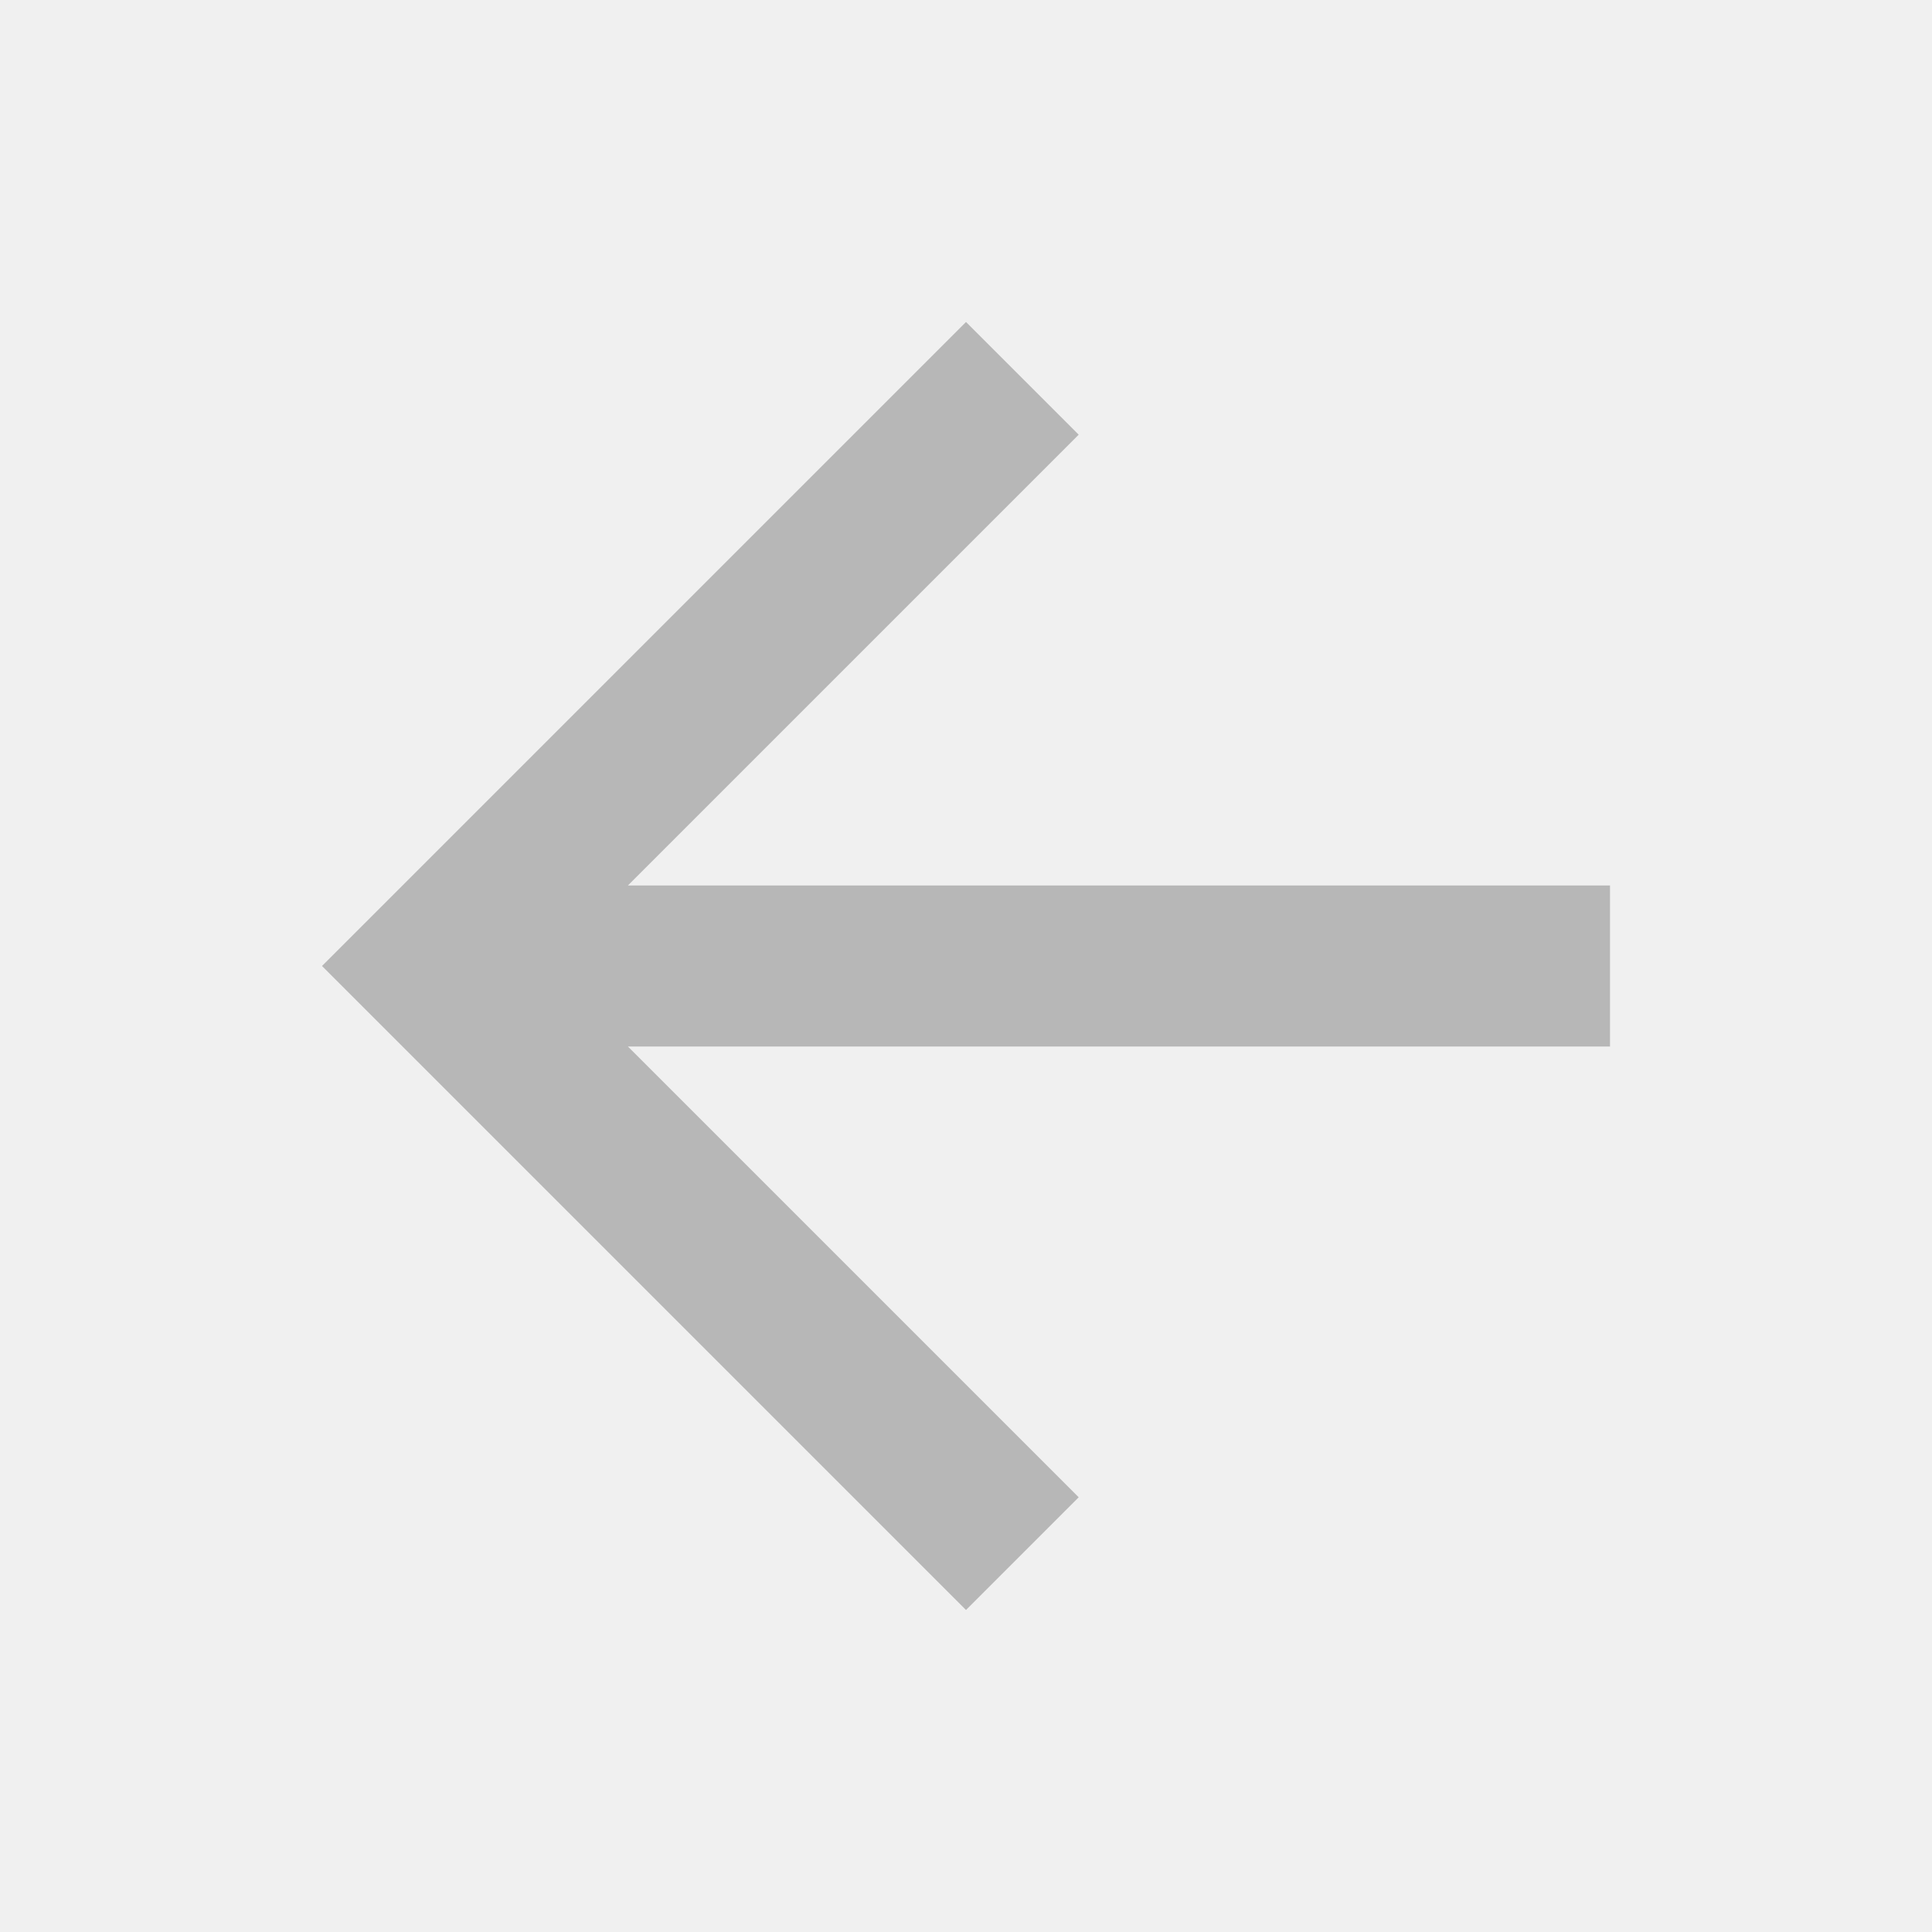
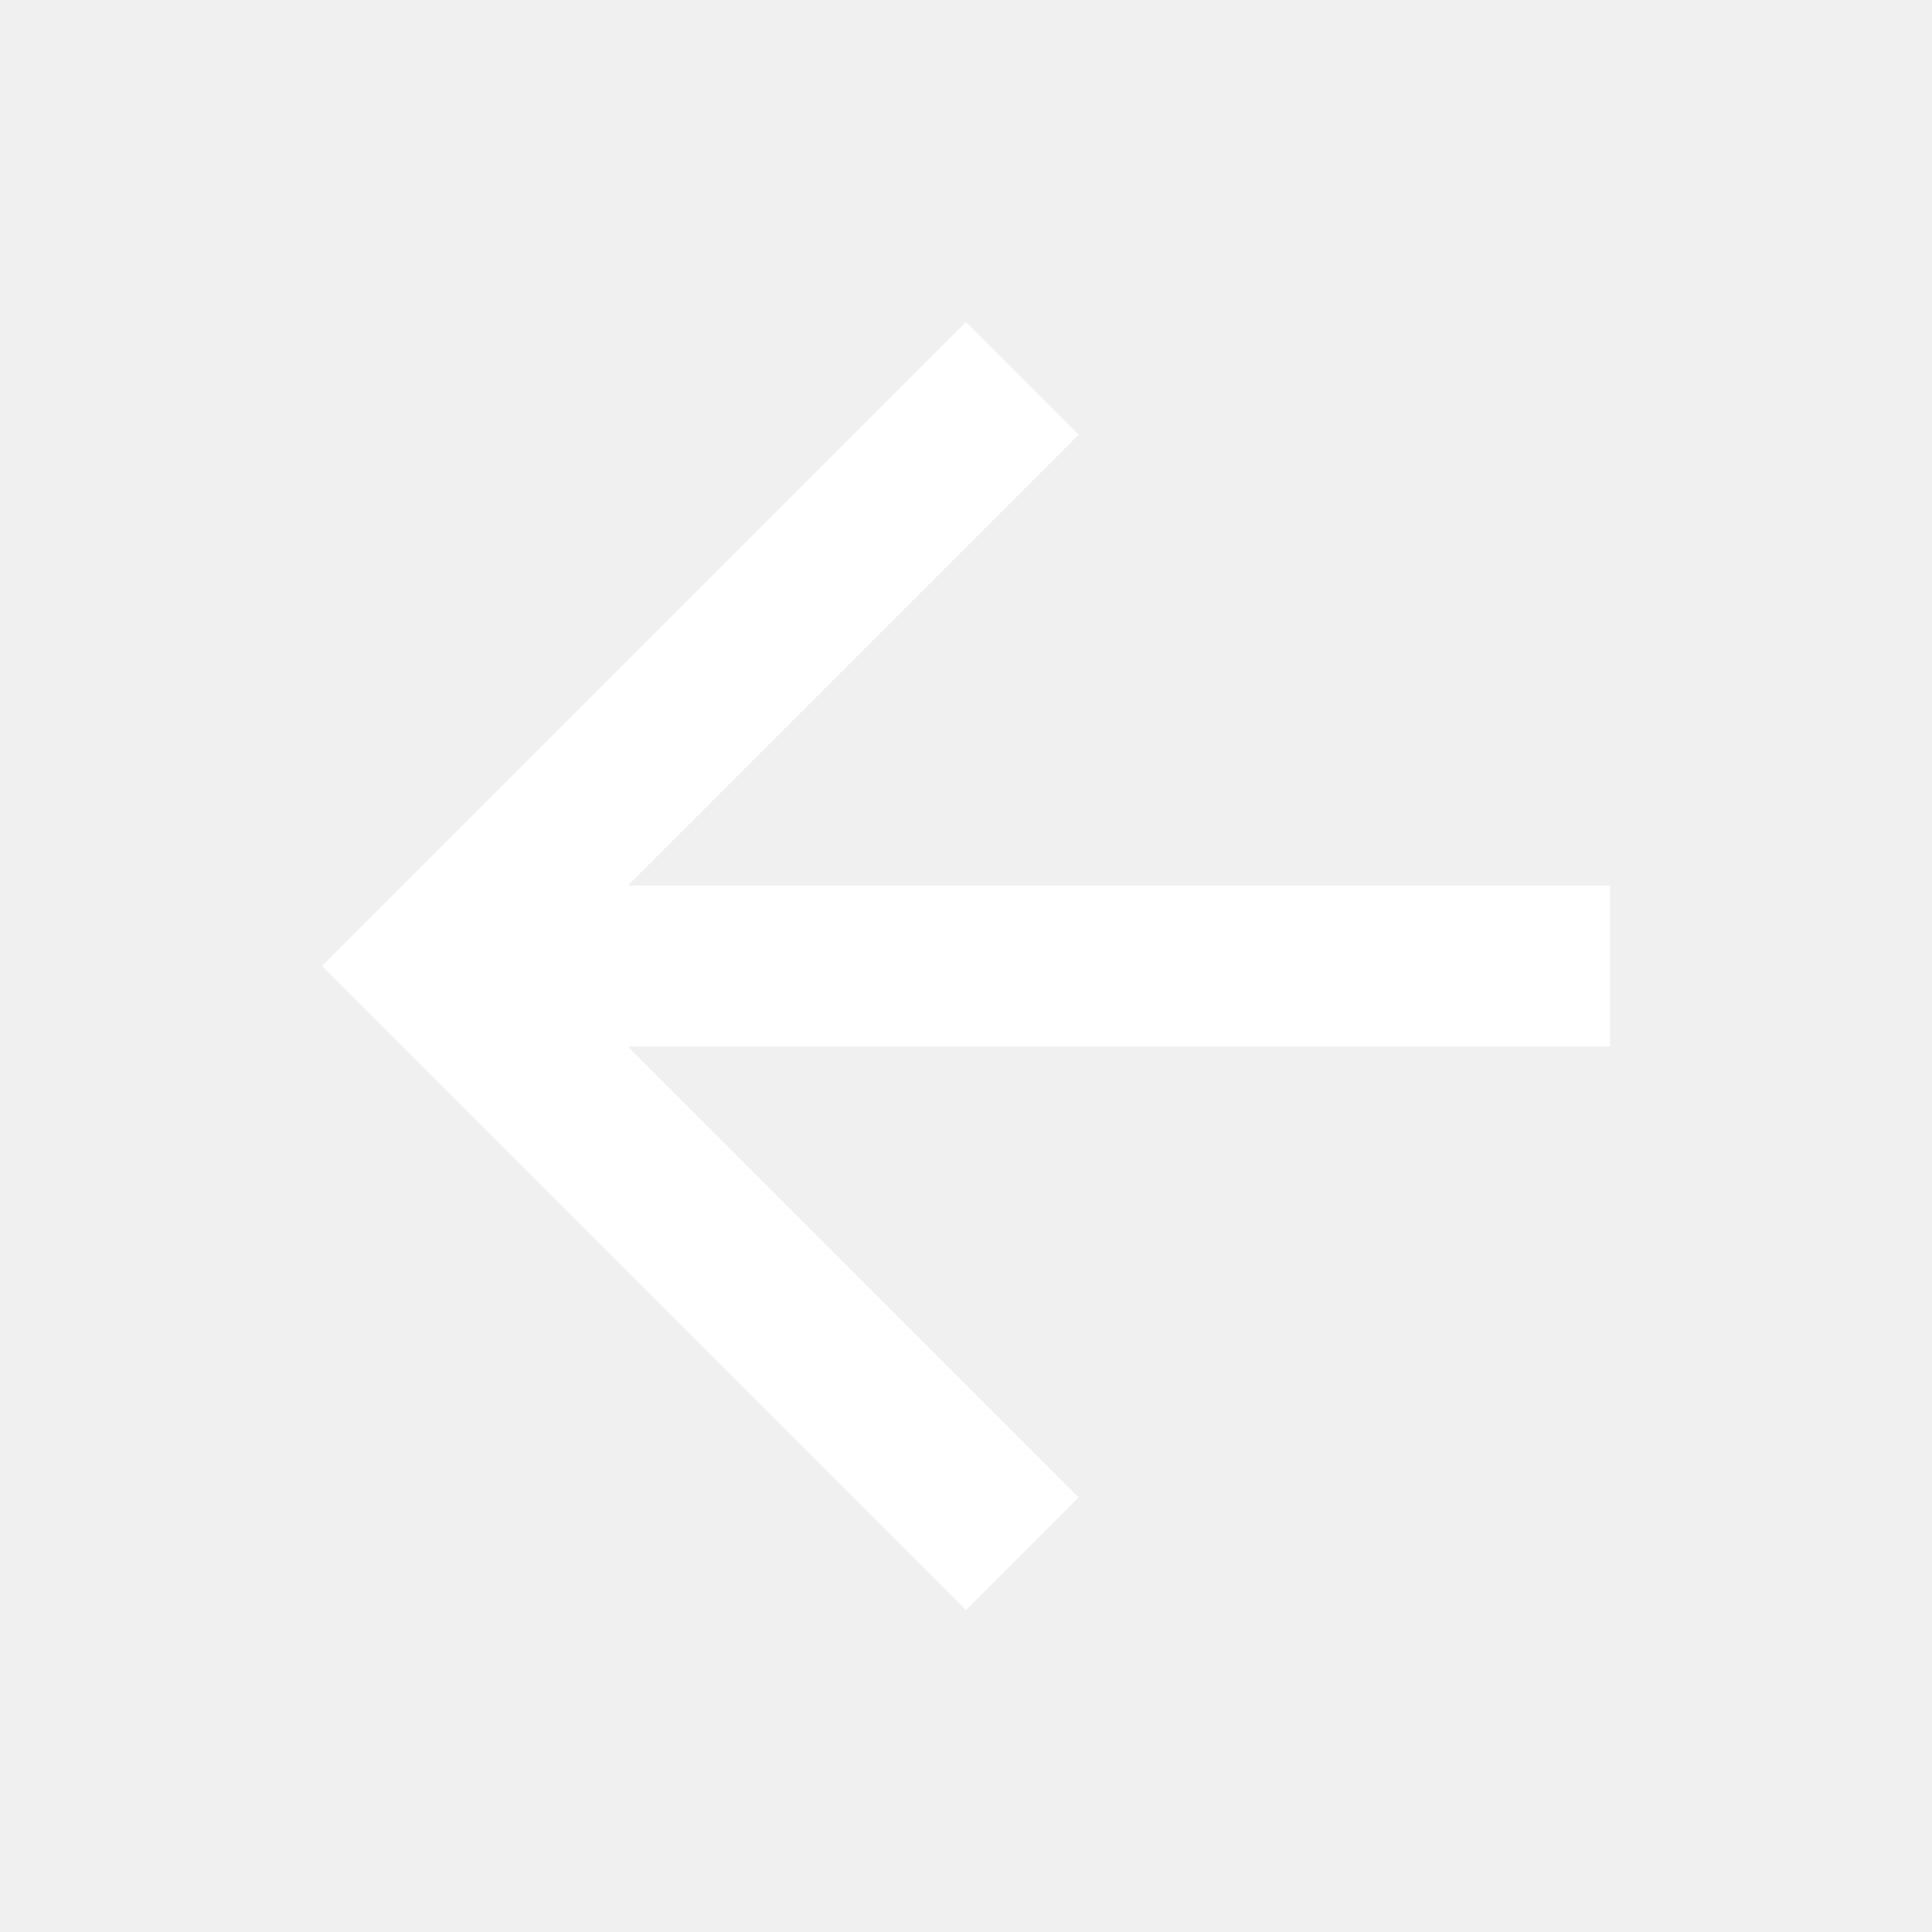
<svg xmlns="http://www.w3.org/2000/svg" version="1.1" id="Calque_1" x="0px" y="0px" viewBox="0 0 24 24" style="enable-background:new 0 0 24 24;" xml:space="preserve">
  <style type="text/css">
- 	.st0{fill:#B7B7B7;}
+ 	.st0{fill:#FFFFFF;}
</style>
  <path class="st0" d="M20,11H7.8l5.6-5.6L12,4l-8,8l8,8l1.4-1.4L7.8,13H20V11z" />
</svg>
